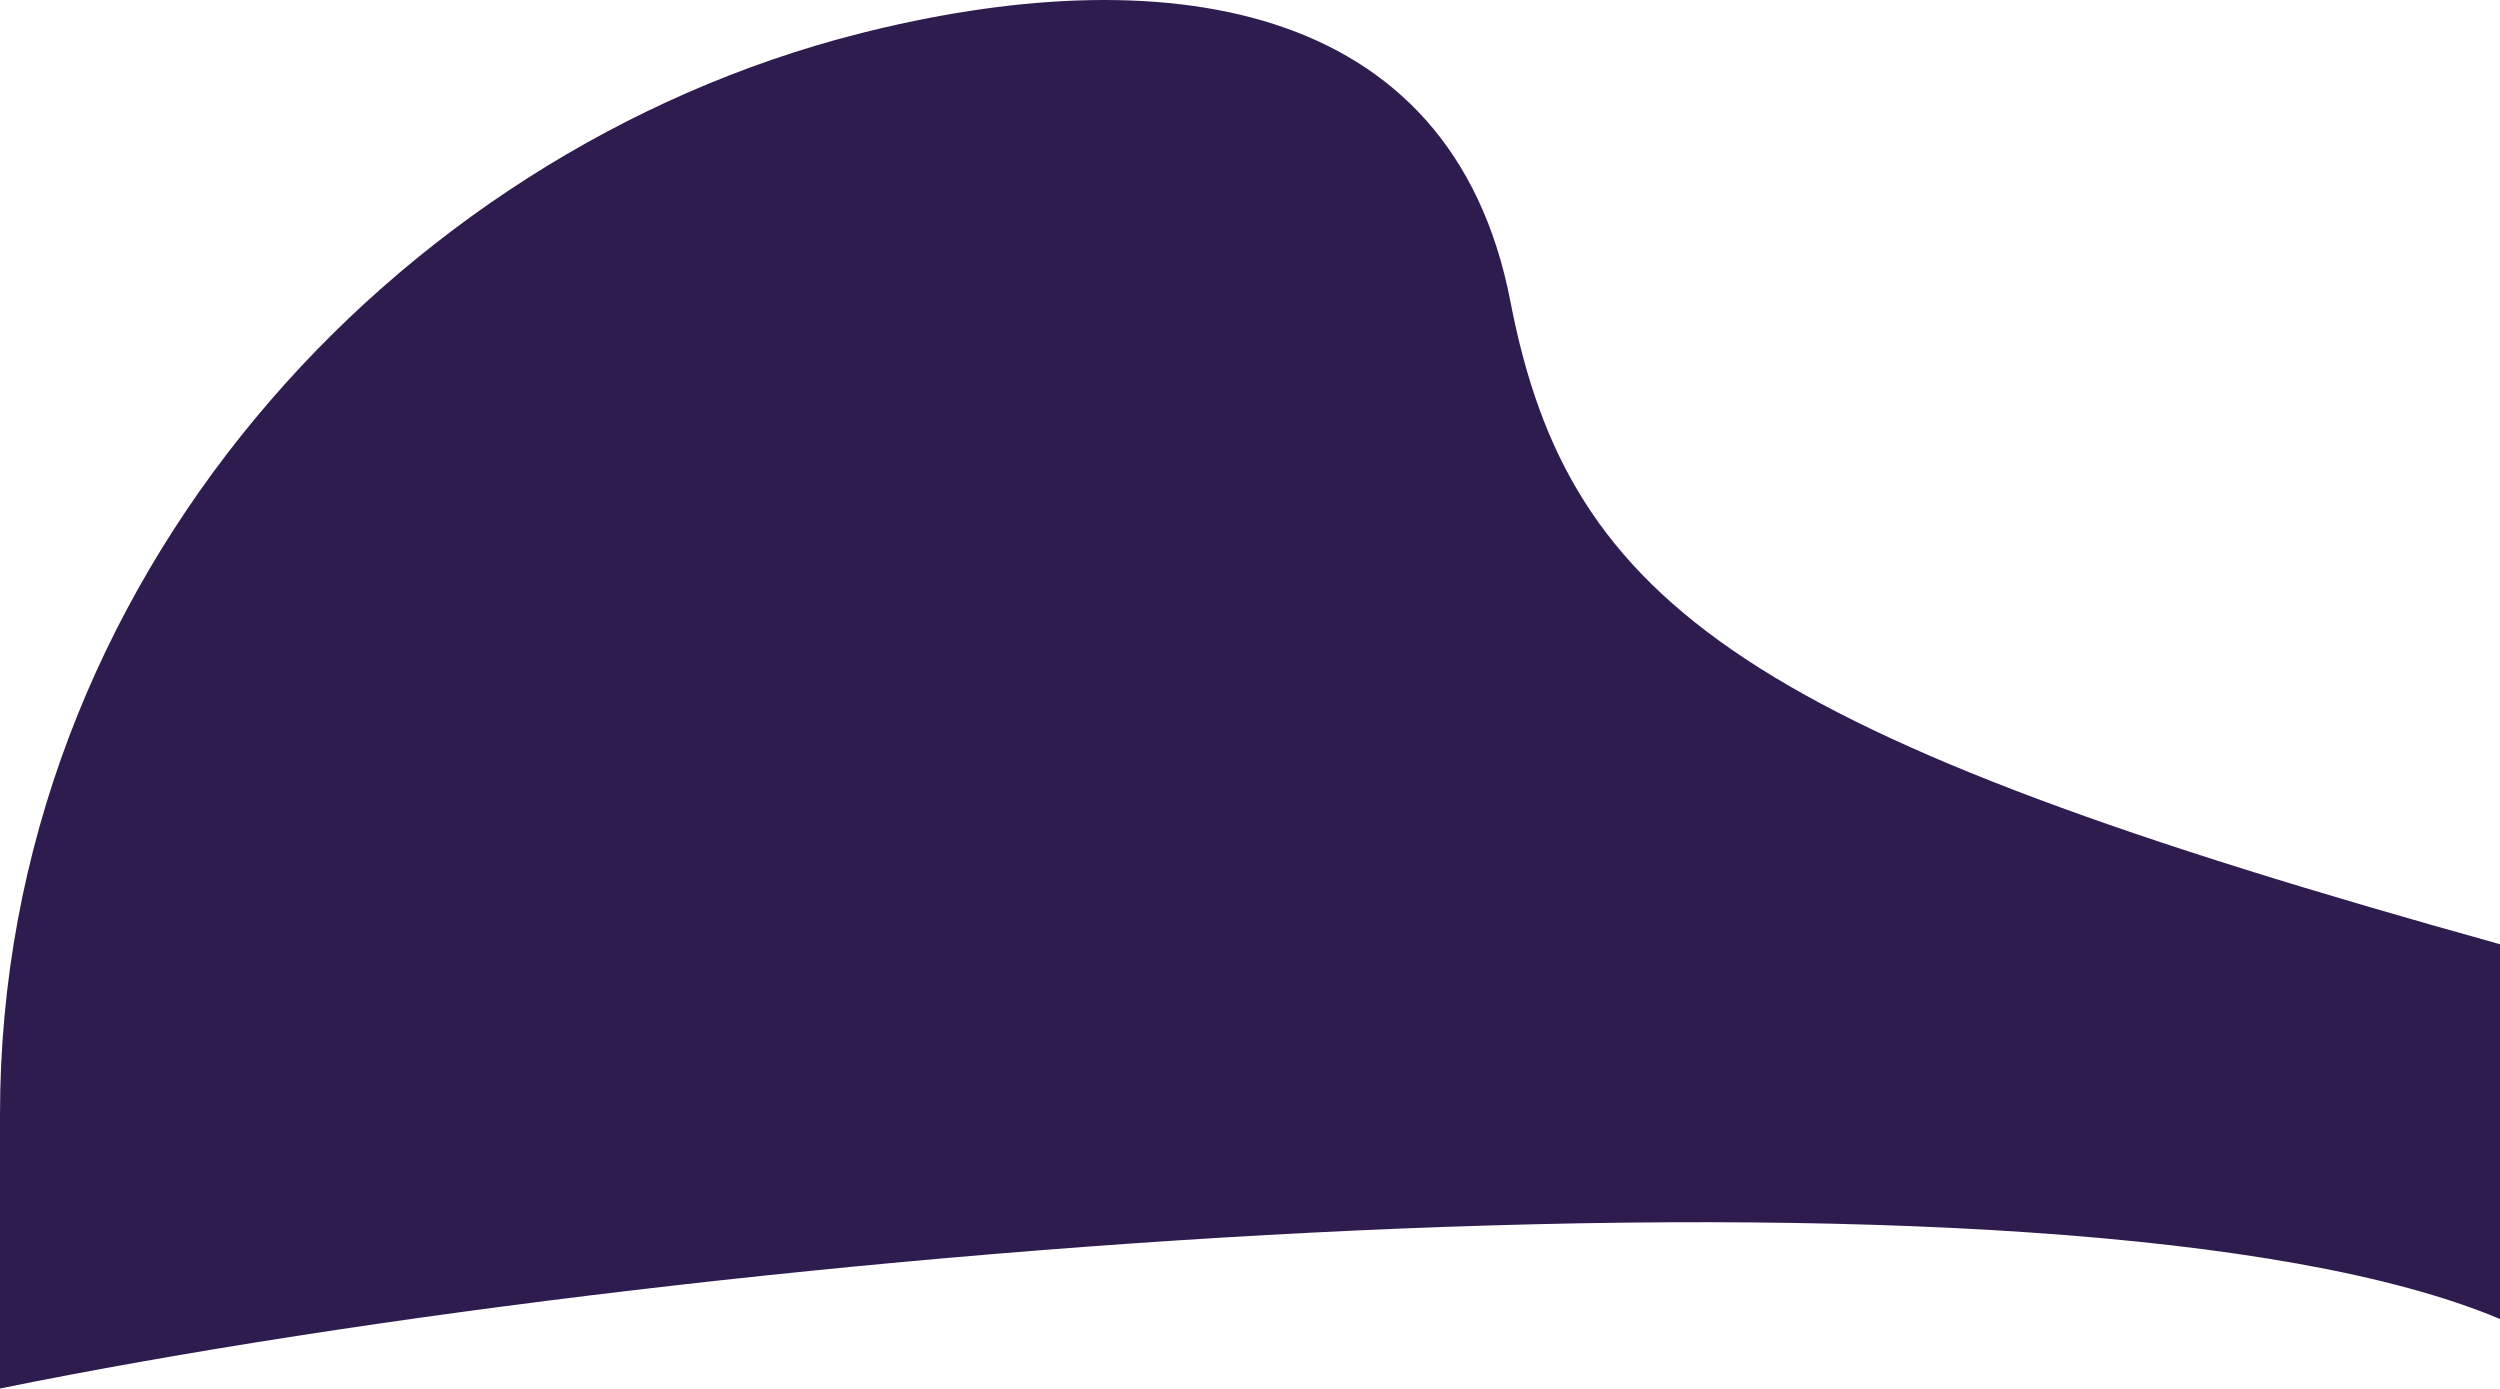
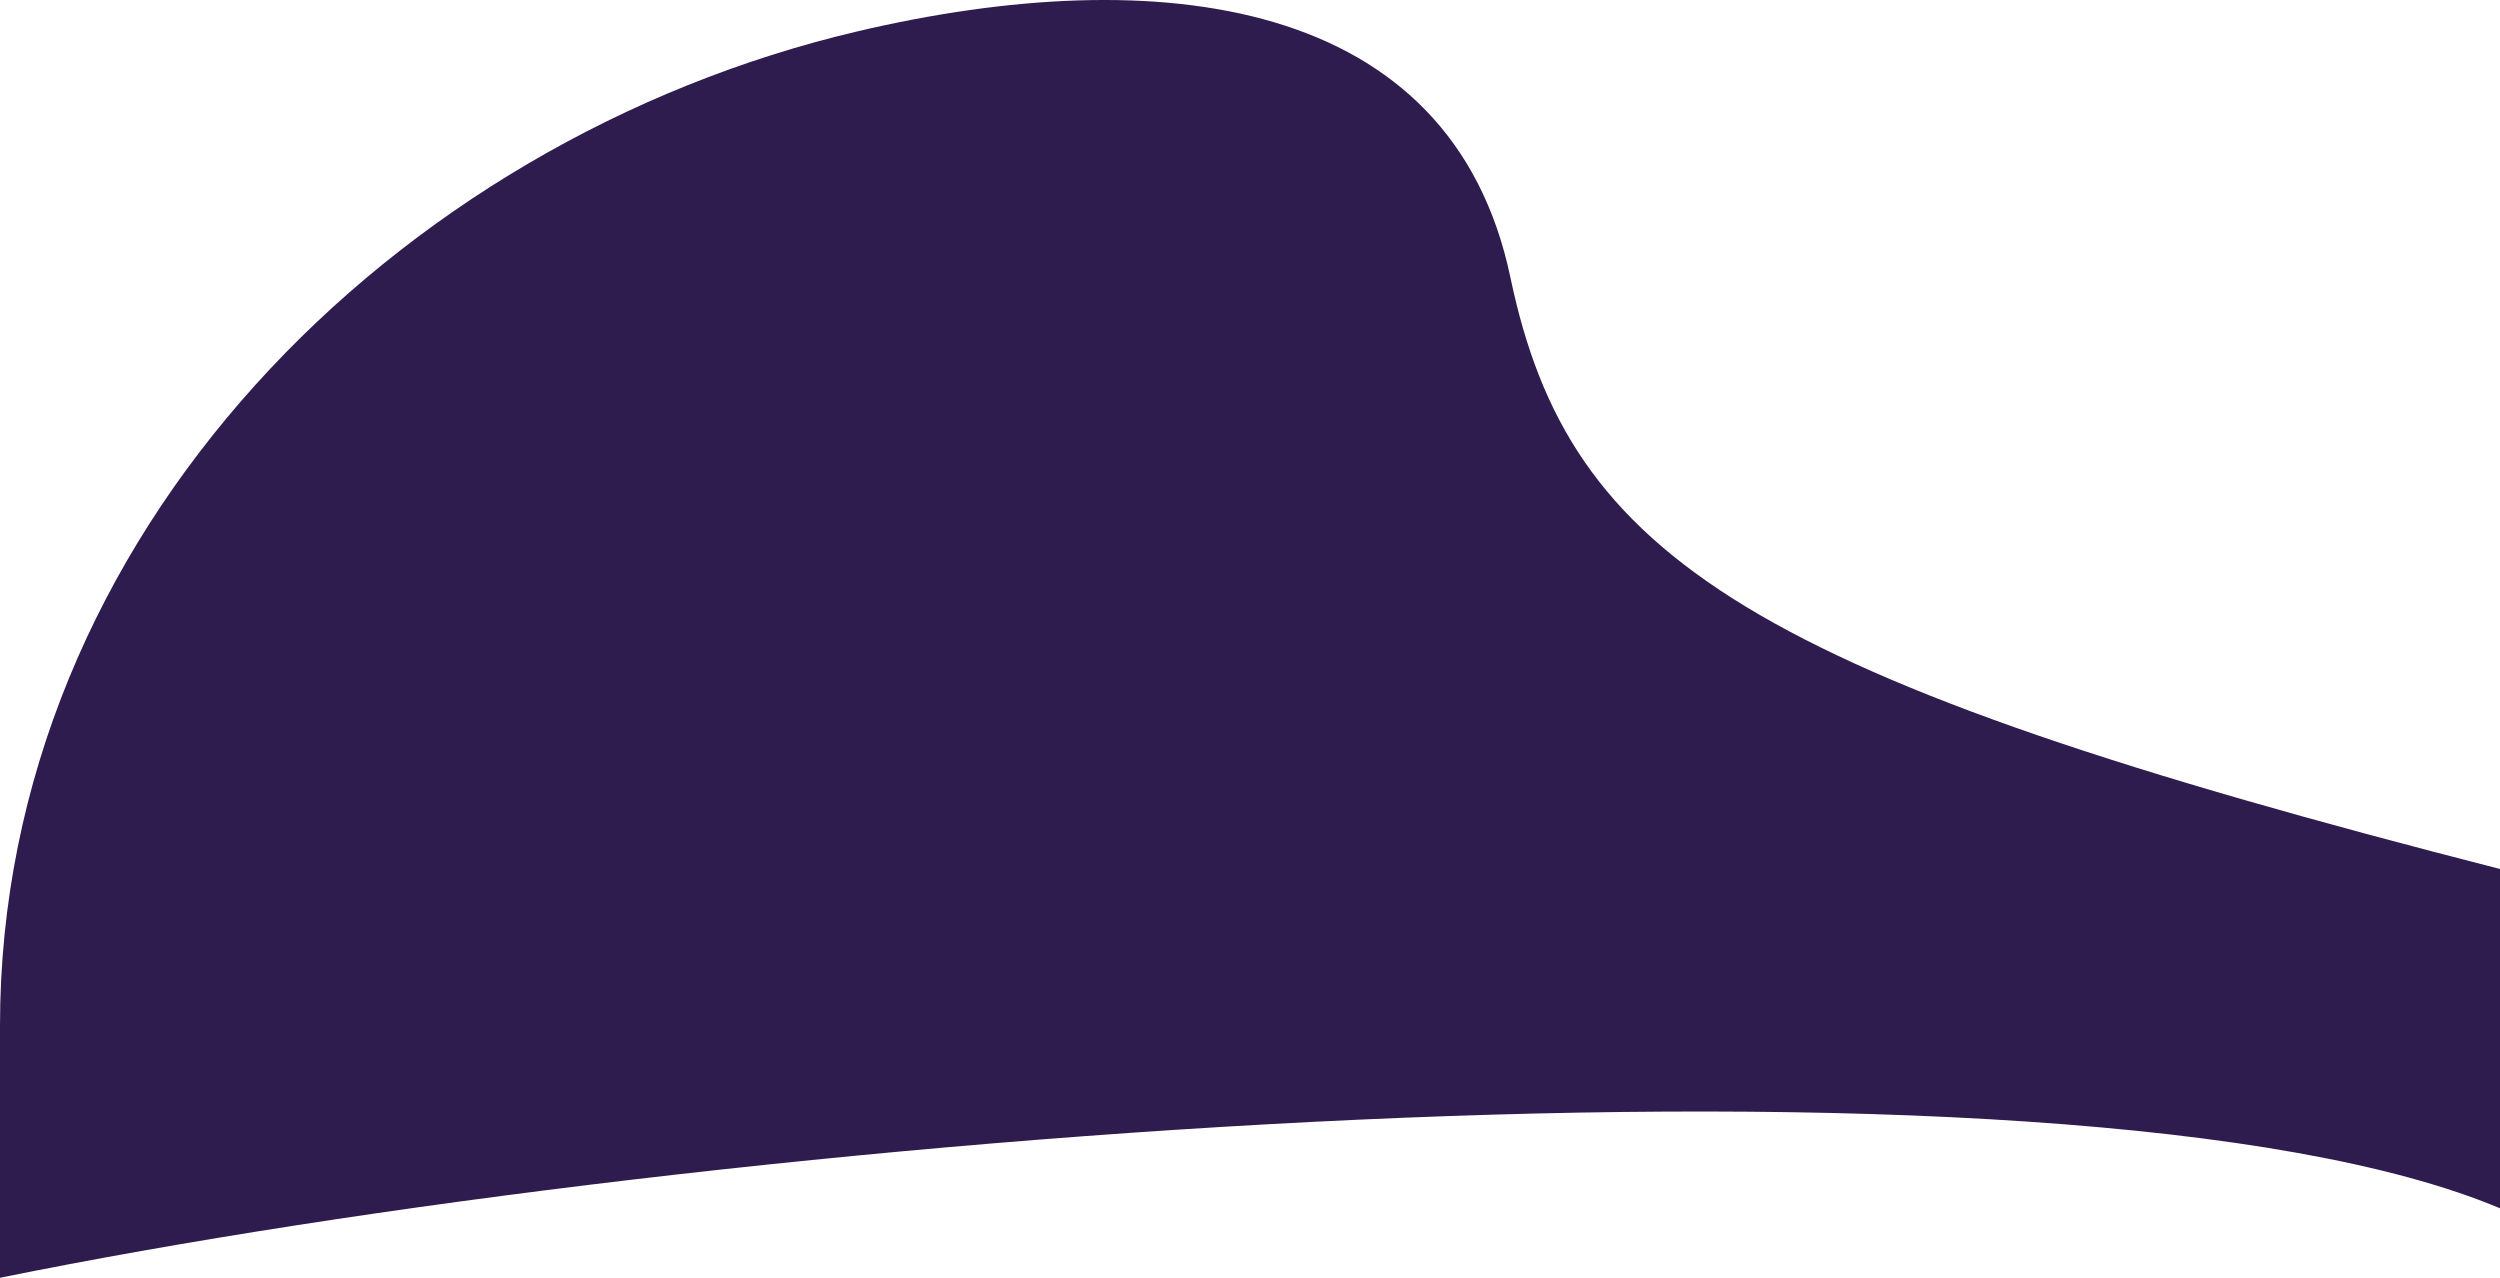
- <svg xmlns="http://www.w3.org/2000/svg" width="1440" height="800" viewBox="0 0 1440 800" fill="none">
-   <path d="M870 173.68C836 -2.41 667.209 -24.619 494 19.601C227.125 87.733 0 334.762 0 641.919V799.767C415 715.419 1190 654.696 1440 759.742L1440 800V543.869C1008 423.808 904 349.77 870 173.68Z" fill="#2F1C4F" />
+ <svg xmlns="http://www.w3.org/2000/svg" width="1440" height="736" viewBox="0 0 1440 736" fill="none">
+   <path d="M870 159.842C904 321.901 1008 390.04 1440 500.535V695.944L1439.98 695.969C1189.97 590.932 414.991 651.654 0 736V590.774C0 308.09 227.125 80.743 494 18.039C667.209 -22.657 836 -2.218 870 159.842Z" fill="#2F1C4F" />
</svg>
